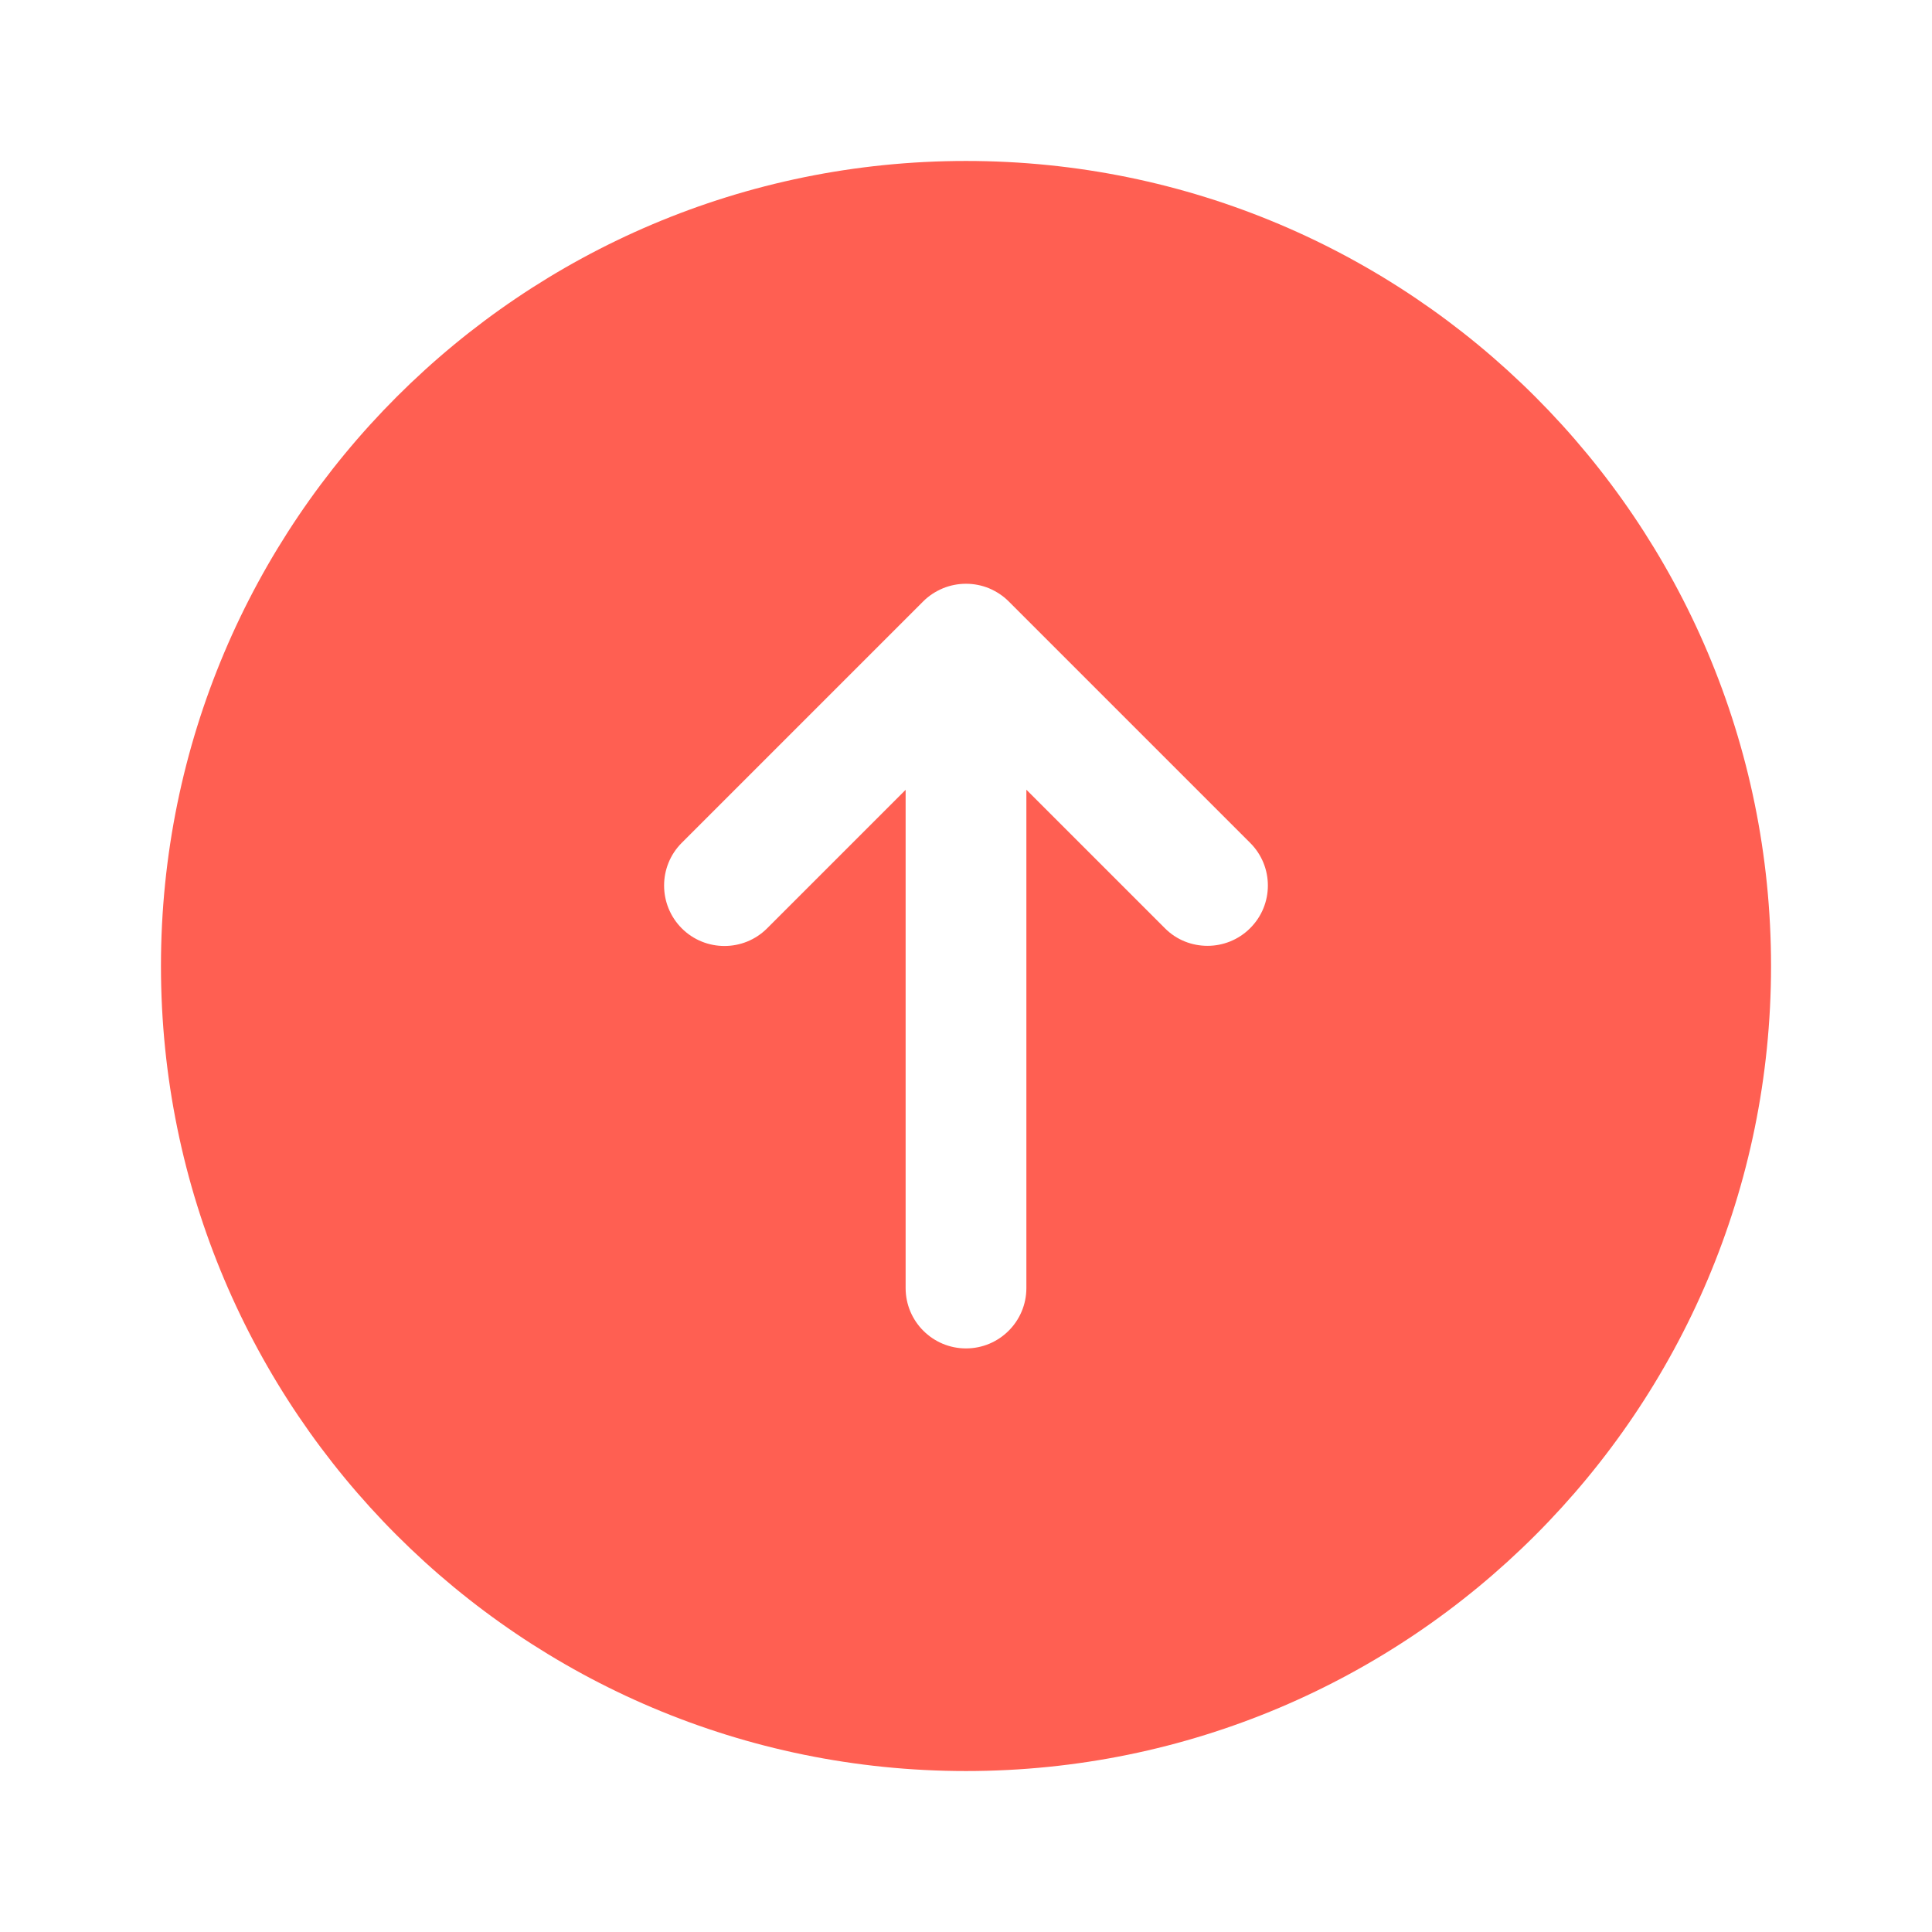
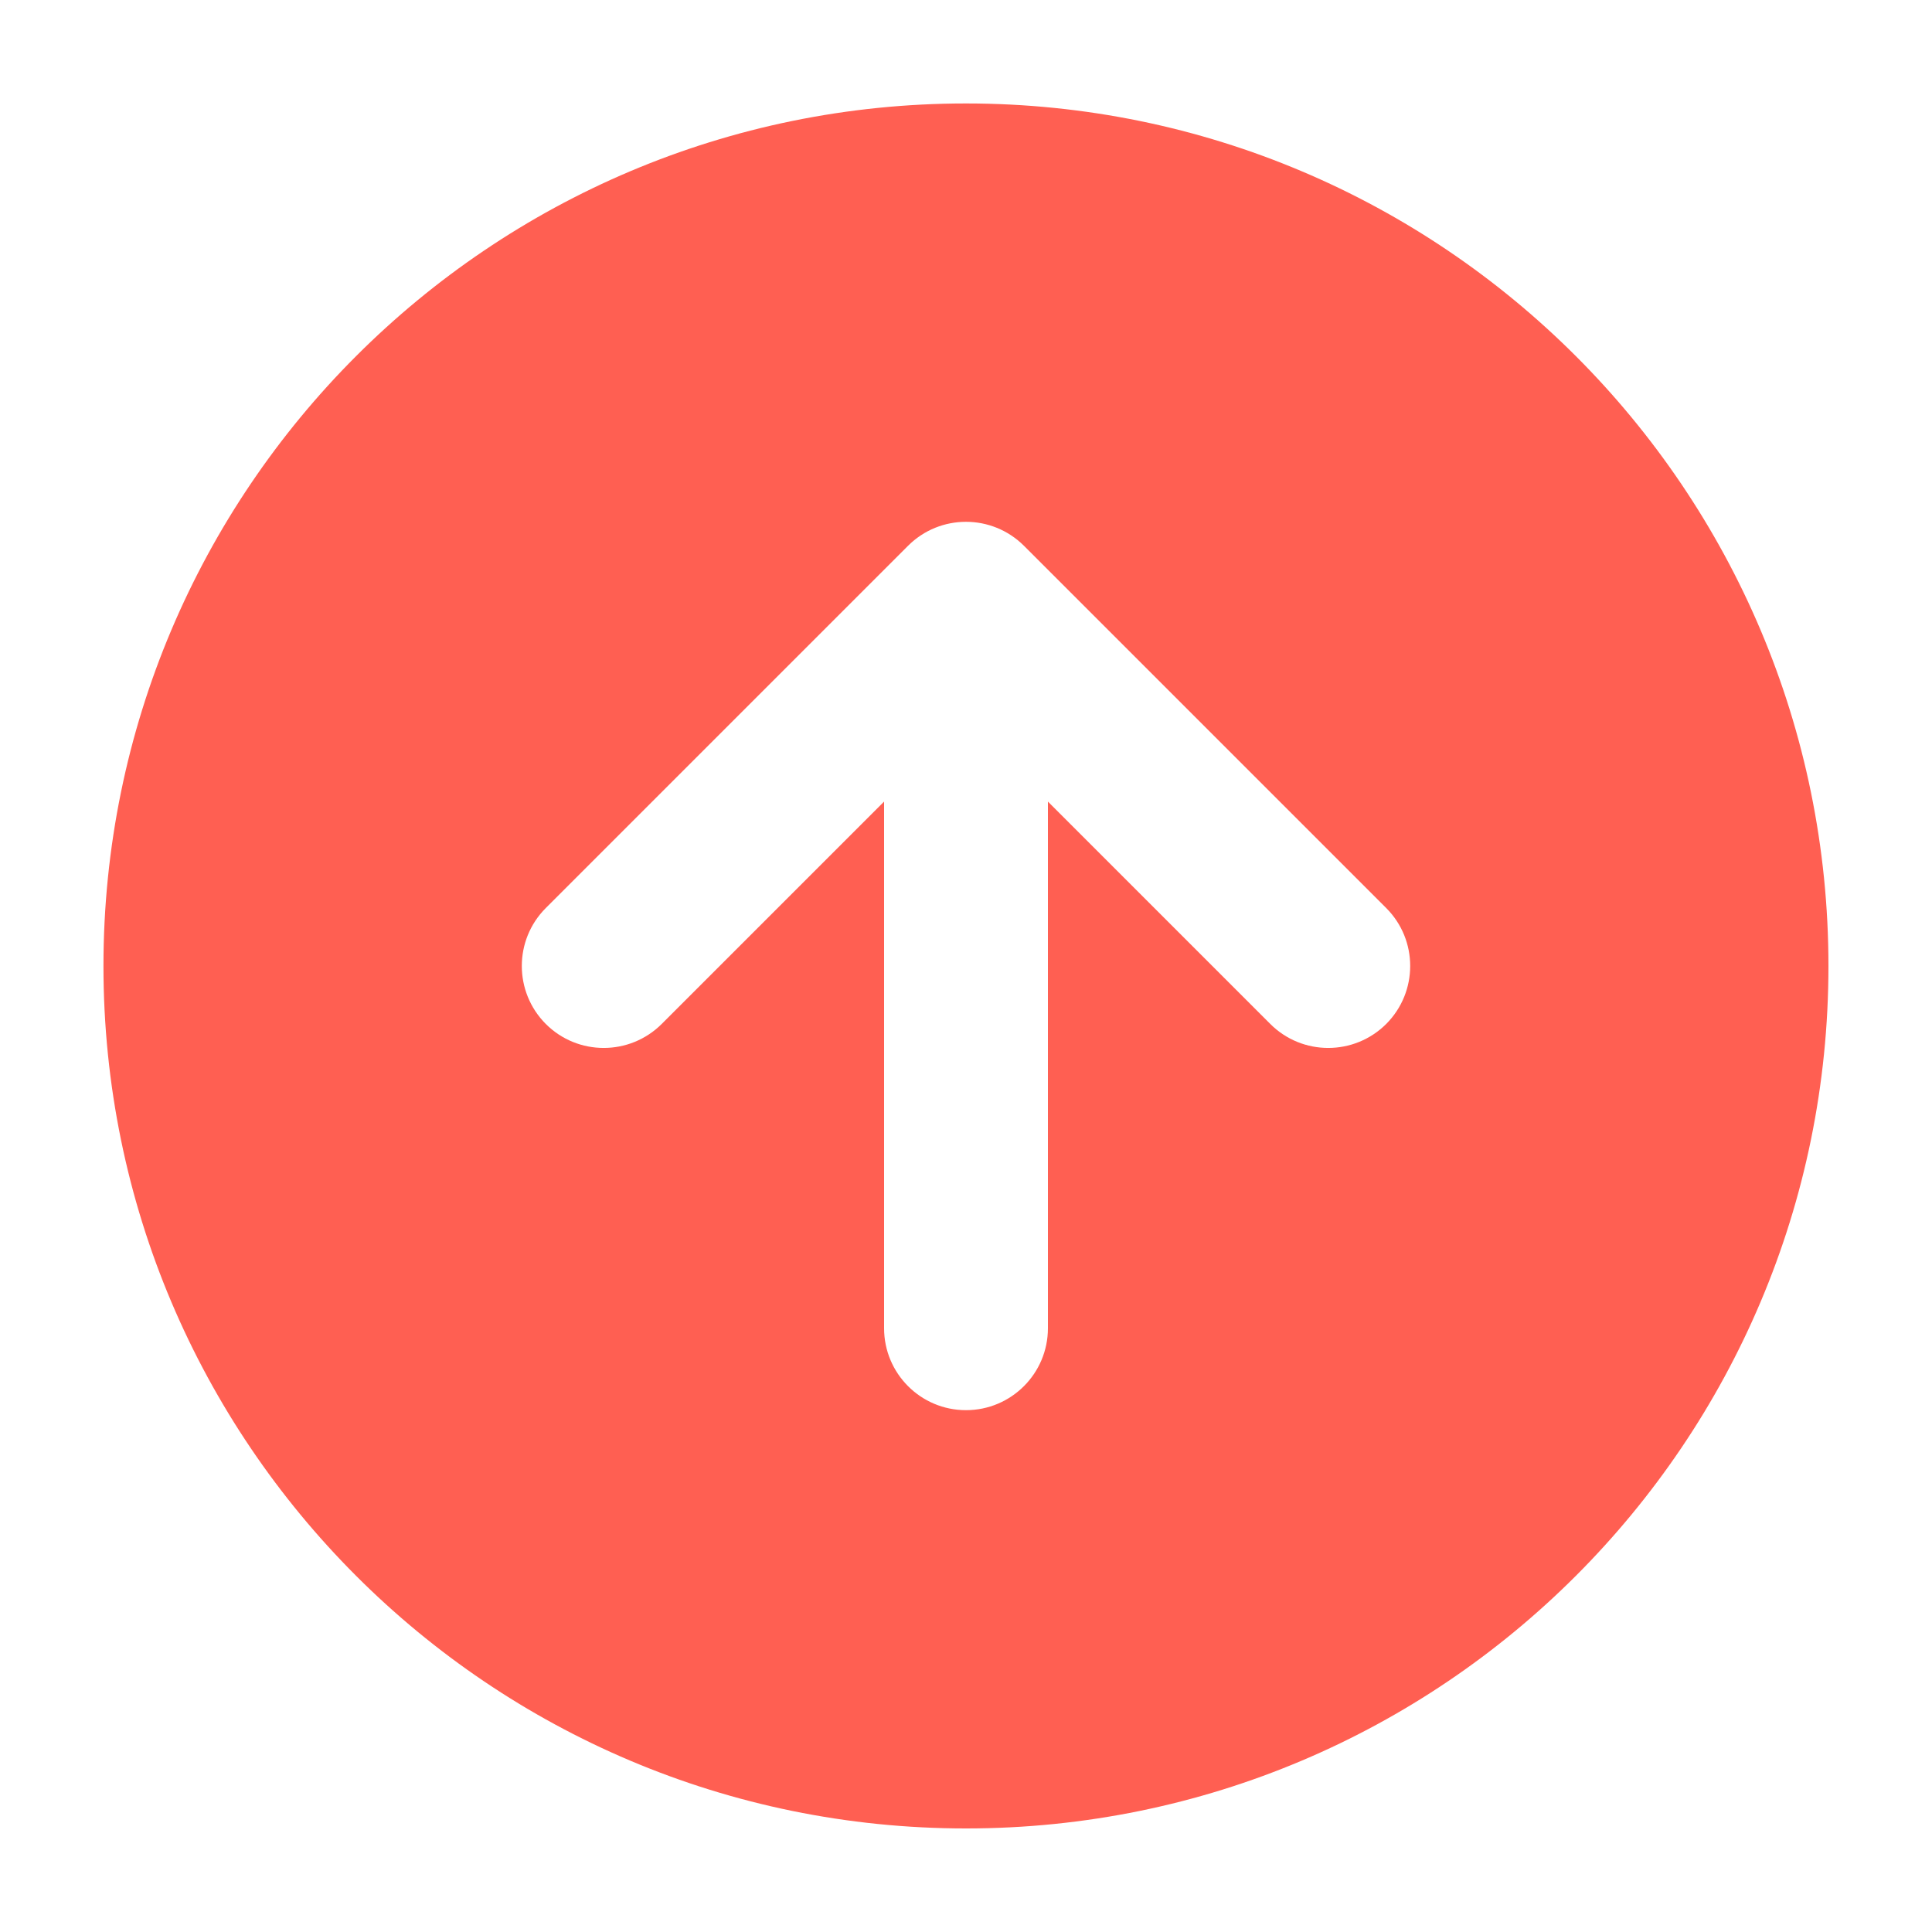
- <svg xmlns="http://www.w3.org/2000/svg" width="16" height="16" viewBox="0 0 16 16" fill="none">
-   <path d="M8 1.333C4.318 1.333 1.333 4.318 1.333 8C1.333 11.682 4.318 14.667 8 14.667C11.682 14.667 14.667 11.682 14.667 8C14.667 4.318 11.682 1.333 8 1.333ZM10.353 7.687C10.256 7.784 10.128 7.833 10 7.833C9.872 7.833 9.744 7.785 9.647 7.687L8.5 6.54V10.667C8.5 10.943 8.276 11.167 8 11.167C7.724 11.167 7.5 10.943 7.5 10.667V6.541L6.353 7.688C6.158 7.883 5.841 7.883 5.646 7.688C5.451 7.492 5.451 7.175 5.646 6.98L7.646 4.98C7.692 4.934 7.747 4.898 7.809 4.872C7.931 4.822 8.069 4.822 8.191 4.872C8.252 4.898 8.307 4.934 8.353 4.98L10.353 6.98C10.549 7.175 10.549 7.492 10.353 7.687Z" fill="#FF5F52" />
+ <svg xmlns="http://www.w3.org/2000/svg" width="20" height="20" viewBox="0 0 20 20" fill="none">
+   <path fill-rule="evenodd" clip-rule="evenodd" d="M1.071 10C1.071 5.069 5.069 1.071 10 1.071C14.931 1.071 18.928 5.069 18.928 10C18.928 14.931 14.931 18.928 10 18.928C5.069 18.928 1.071 14.931 1.071 10ZM9.152 13.75C9.152 14.218 9.531 14.598 10 14.598C10.468 14.598 10.848 14.218 10.848 13.75V8.298L13.15 10.6C13.481 10.931 14.018 10.931 14.35 10.6C14.681 10.268 14.681 9.731 14.35 9.4L10.6 5.65C10.268 5.319 9.731 5.319 9.4 5.65L5.65 9.4C5.319 9.731 5.319 10.268 5.65 10.6C5.981 10.931 6.518 10.931 6.85 10.6L9.152 8.298V13.75Z" fill="#FF5F52" />
</svg>
